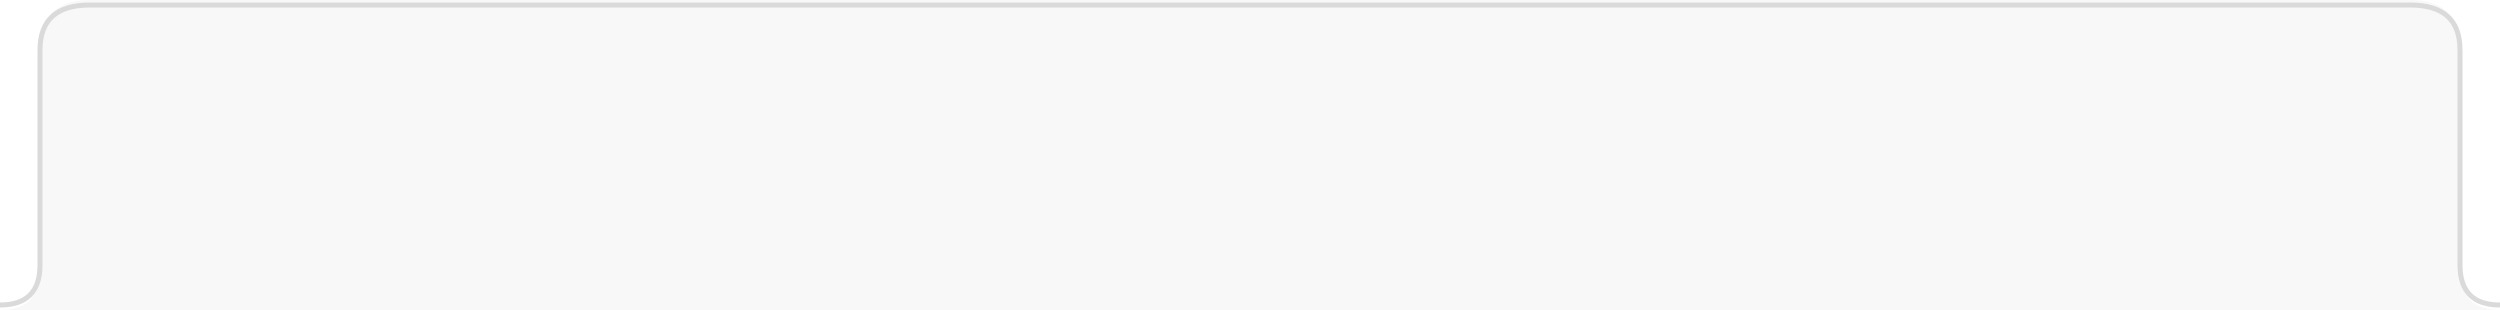
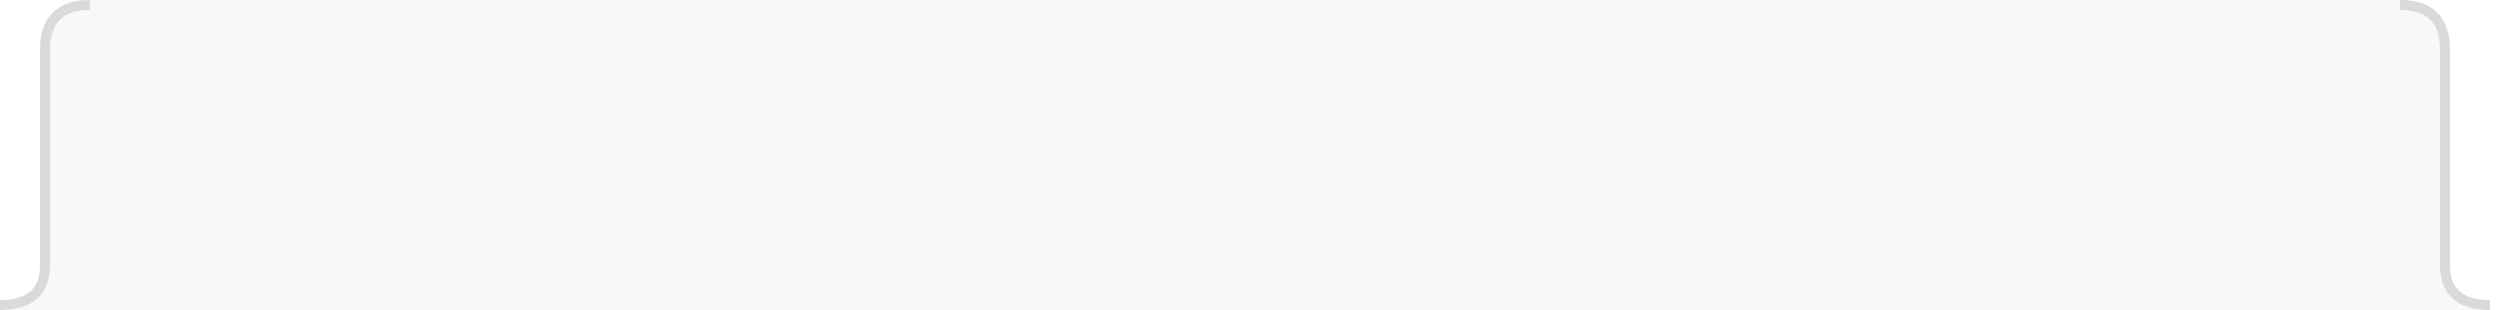
<svg xmlns="http://www.w3.org/2000/svg" viewBox="0 0 250 31">
-   <path fill="#f8f8f8" d="M0 31Q4 31 4 27V5Q4 0 9 0H241Q246 0 246 5V27Q246 31 250 31Z" />
-   <path fill="none" stroke-width=".5" stroke="#dadada" d="M0 30.5Q4 30.5 4 26.5V5Q4 .5 9 .5H241Q246 .5 246 5V26.5Q246 30.5 250 30.5" />
+   <path fill="#f8f8f8" d="M0 31Q4 31 4 27V5Q4 0 9 0H240Q245 0 245 5V27Q245 31 249 31Z" />
+   <path fill="none" stroke="#dadada" d="M0 30.5Q4.5 30.5 4.5 26.5V5Q4.5 .5 9 .5M249 30.5Q244.5 30.5 244.5 26.5V5Q244.5 .5 240 .5" />
</svg>
